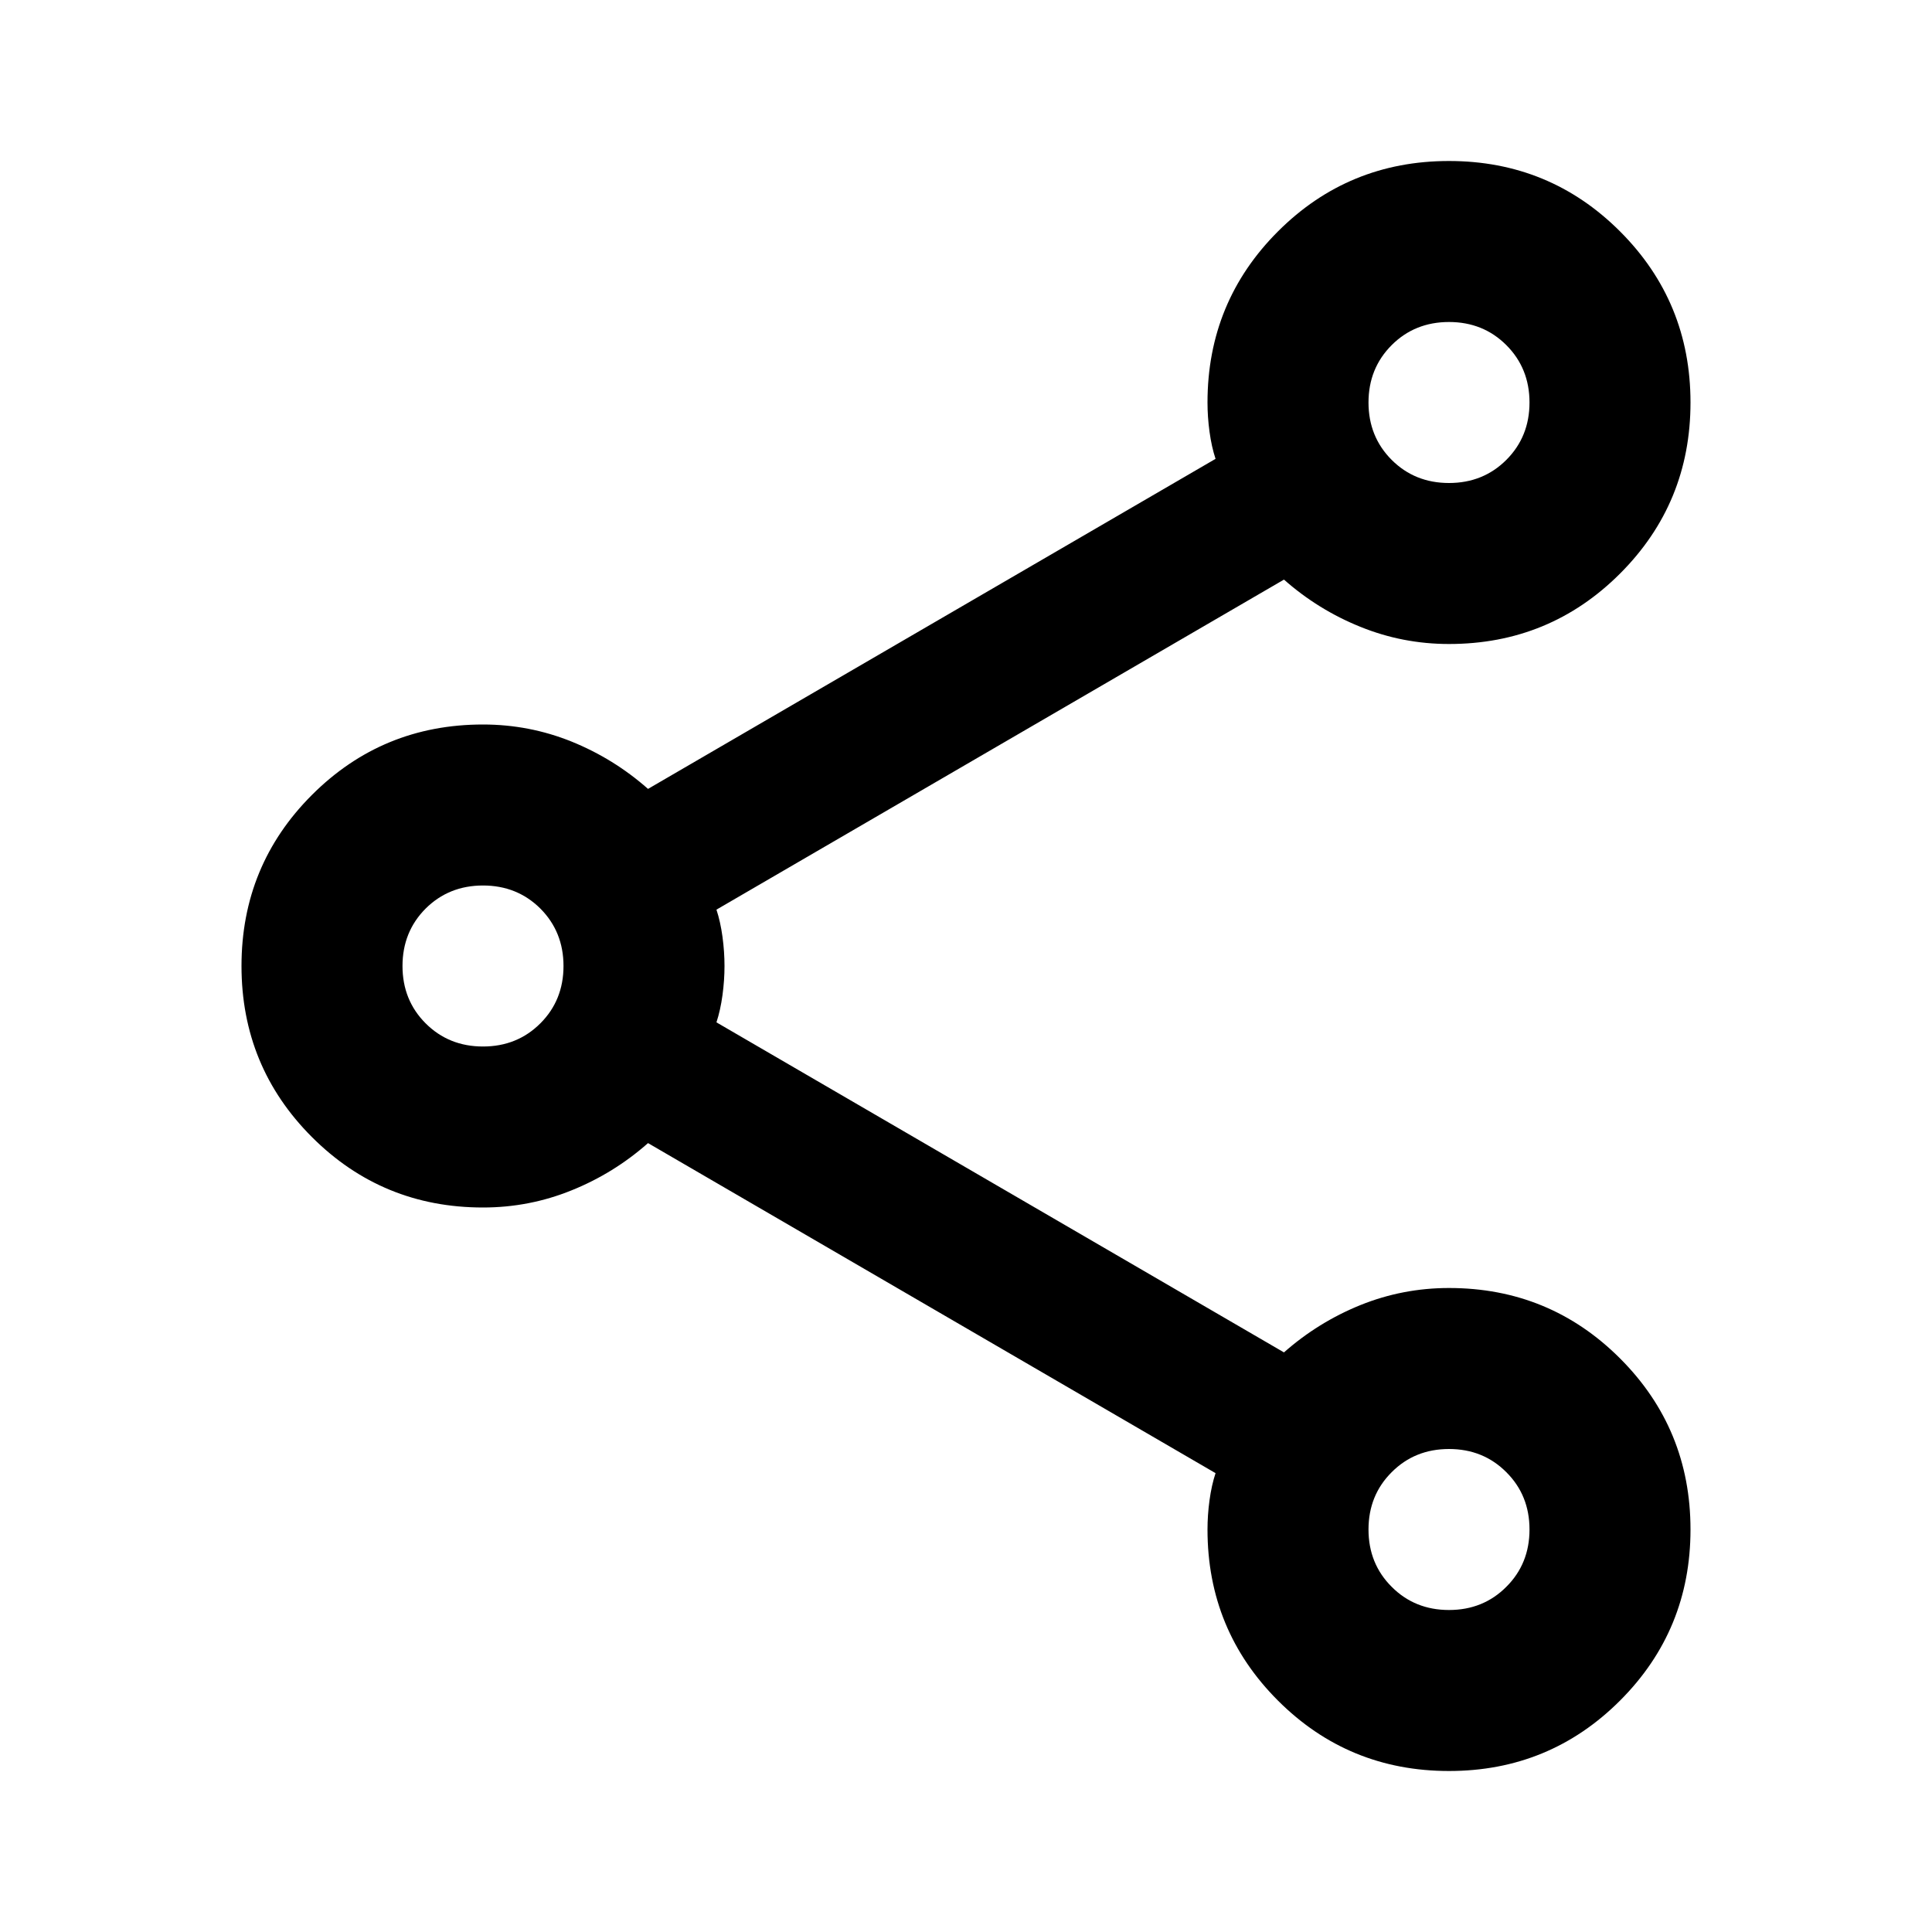
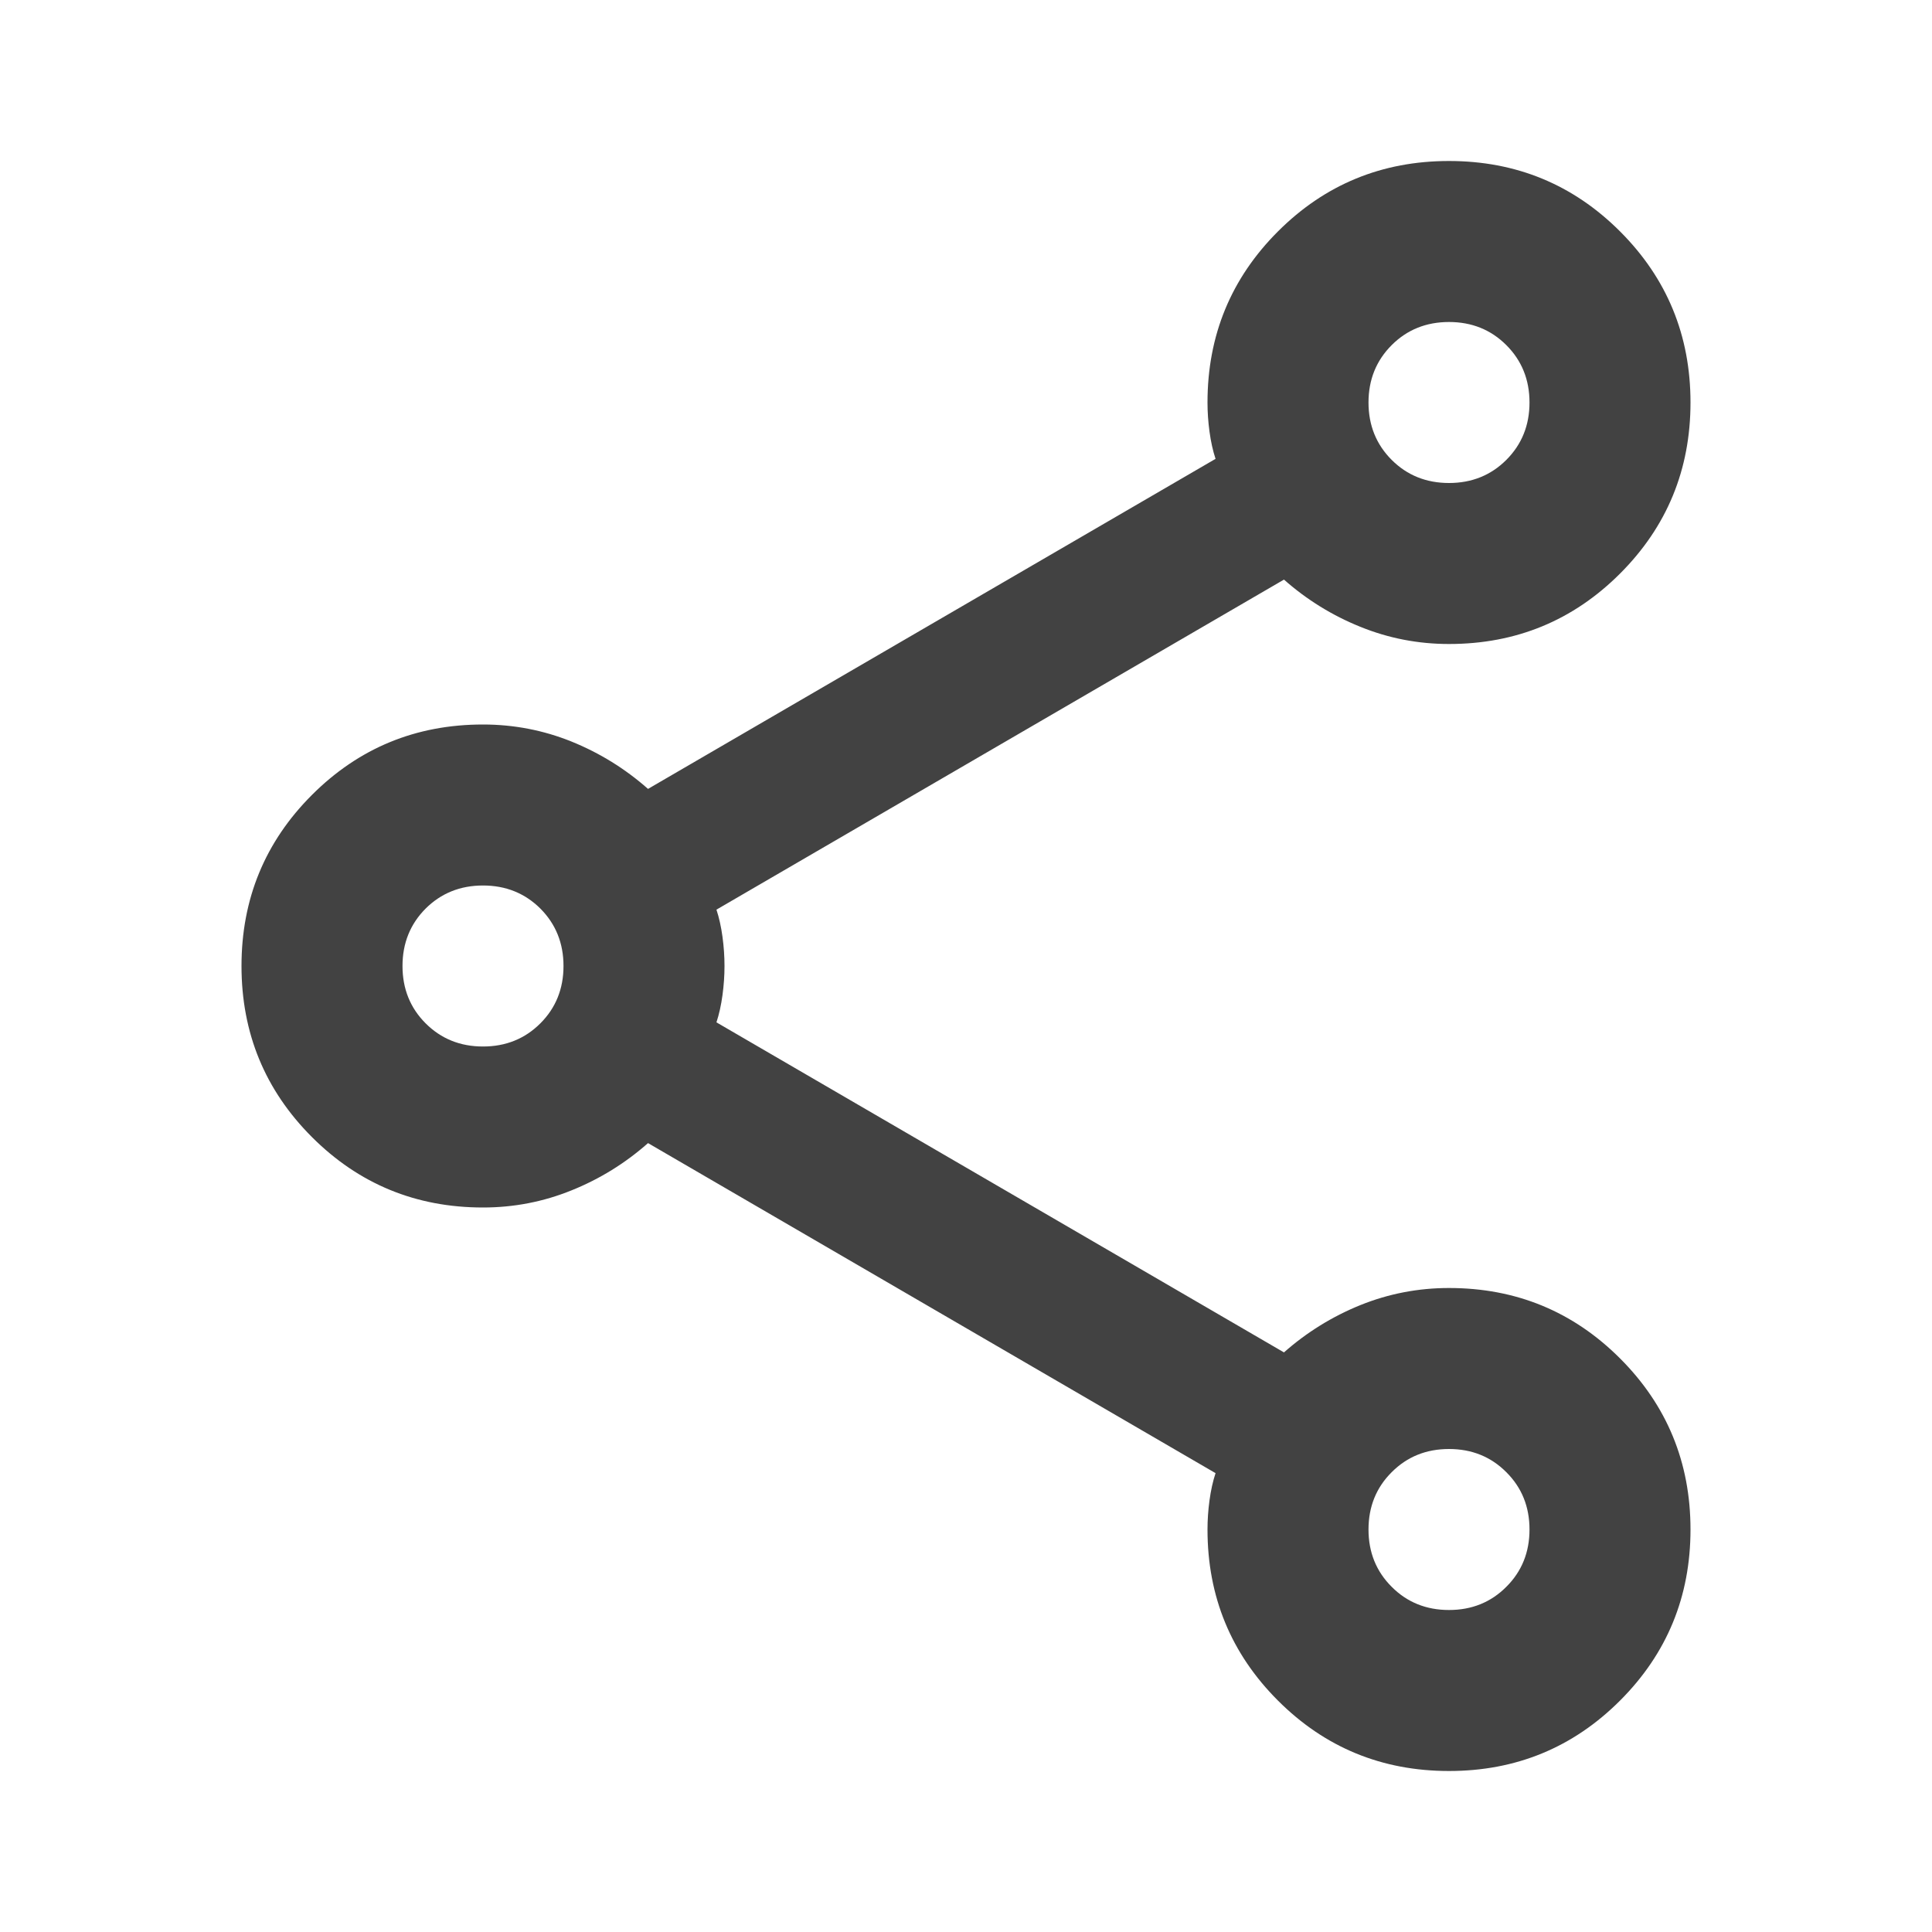
<svg xmlns="http://www.w3.org/2000/svg" width="24" height="24" viewBox="0 0 24 24" fill="none">
-   <path d="M18 22C17.167 22 16.458 21.708 15.875 21.125C15.292 20.542 15 19.833 15 19C15 18.883 15.008 18.762 15.025 18.637C15.042 18.512 15.067 18.4 15.1 18.3L8.05 14.2C7.767 14.45 7.45 14.646 7.1 14.787C6.75 14.929 6.383 15 6 15C5.167 15 4.458 14.708 3.875 14.125C3.292 13.542 3 12.833 3 12C3 11.167 3.292 10.458 3.875 9.875C4.458 9.292 5.167 9 6 9C6.383 9 6.75 9.071 7.1 9.212C7.45 9.354 7.767 9.55 8.05 9.8L15.1 5.7C15.067 5.6 15.042 5.488 15.025 5.363C15.008 5.238 15 5.117 15 5C15 4.167 15.292 3.458 15.875 2.875C16.458 2.292 17.167 2 18 2C18.833 2 19.542 2.292 20.125 2.875C20.708 3.458 21 4.167 21 5C21 5.833 20.708 6.542 20.125 7.125C19.542 7.708 18.833 8 18 8C17.617 8 17.25 7.929 16.9 7.787C16.55 7.646 16.233 7.45 15.95 7.2L8.9 11.3C8.933 11.4 8.958 11.512 8.975 11.637C8.992 11.762 9 11.883 9 12C9 12.117 8.992 12.237 8.975 12.362C8.958 12.487 8.933 12.6 8.9 12.7L15.95 16.8C16.233 16.55 16.55 16.354 16.9 16.212C17.25 16.071 17.617 16 18 16C18.833 16 19.542 16.292 20.125 16.875C20.708 17.458 21 18.167 21 19C21 19.833 20.708 20.542 20.125 21.125C19.542 21.708 18.833 22 18 22ZM18 6C18.283 6 18.521 5.904 18.712 5.713C18.904 5.521 19 5.283 19 5C19 4.717 18.904 4.479 18.712 4.287C18.521 4.096 18.283 4 18 4C17.717 4 17.479 4.096 17.288 4.287C17.096 4.479 17 4.717 17 5C17 5.283 17.096 5.521 17.288 5.713C17.479 5.904 17.717 6 18 6ZM6 13C6.283 13 6.521 12.904 6.713 12.712C6.904 12.521 7 12.283 7 12C7 11.717 6.904 11.479 6.713 11.287C6.521 11.096 6.283 11 6 11C5.717 11 5.479 11.096 5.287 11.287C5.096 11.479 5 11.717 5 12C5 12.283 5.096 12.521 5.287 12.712C5.479 12.904 5.717 13 6 13ZM18 20C18.283 20 18.521 19.904 18.712 19.712C18.904 19.521 19 19.283 19 19C19 18.717 18.904 18.479 18.712 18.288C18.521 18.096 18.283 18 18 18C17.717 18 17.479 18.096 17.288 18.288C17.096 18.479 17 18.717 17 19C17 19.283 17.096 19.521 17.288 19.712C17.479 19.904 17.717 20 18 20Z" fill="#000" />
+   <path d="M18 22C17.167 22 16.458 21.708 15.875 21.125C15.292 20.542 15 19.833 15 19C15 18.883 15.008 18.762 15.025 18.637C15.042 18.512 15.067 18.4 15.1 18.3L8.05 14.2C7.767 14.45 7.45 14.646 7.1 14.787C6.75 14.929 6.383 15 6 15C5.167 15 4.458 14.708 3.875 14.125C3.292 13.542 3 12.833 3 12C3 11.167 3.292 10.458 3.875 9.875C4.458 9.292 5.167 9 6 9C6.383 9 6.75 9.071 7.1 9.212C7.45 9.354 7.767 9.55 8.05 9.8L15.1 5.7C15.067 5.6 15.042 5.488 15.025 5.363C15.008 5.238 15 5.117 15 5C15 4.167 15.292 3.458 15.875 2.875C16.458 2.292 17.167 2 18 2C18.833 2 19.542 2.292 20.125 2.875C20.708 3.458 21 4.167 21 5C21 5.833 20.708 6.542 20.125 7.125C19.542 7.708 18.833 8 18 8C17.617 8 17.25 7.929 16.9 7.787C16.55 7.646 16.233 7.45 15.95 7.2L8.9 11.3C8.933 11.4 8.958 11.512 8.975 11.637C8.992 11.762 9 11.883 9 12C9 12.117 8.992 12.237 8.975 12.362C8.958 12.487 8.933 12.6 8.9 12.7L15.95 16.8C16.233 16.55 16.55 16.354 16.9 16.212C17.25 16.071 17.617 16 18 16C18.833 16 19.542 16.292 20.125 16.875C20.708 17.458 21 18.167 21 19C21 19.833 20.708 20.542 20.125 21.125C19.542 21.708 18.833 22 18 22ZM18 6C18.283 6 18.521 5.904 18.712 5.713C18.904 5.521 19 5.283 19 5C19 4.717 18.904 4.479 18.712 4.287C18.521 4.096 18.283 4 18 4C17.717 4 17.479 4.096 17.288 4.287C17.096 4.479 17 4.717 17 5C17 5.283 17.096 5.521 17.288 5.713C17.479 5.904 17.717 6 18 6ZM6 13C6.283 13 6.521 12.904 6.713 12.712C6.904 12.521 7 12.283 7 12C7 11.717 6.904 11.479 6.713 11.287C6.521 11.096 6.283 11 6 11C5.717 11 5.479 11.096 5.287 11.287C5.096 11.479 5 11.717 5 12C5 12.283 5.096 12.521 5.287 12.712C5.479 12.904 5.717 13 6 13ZM18 20C18.283 20 18.521 19.904 18.712 19.712C18.904 19.521 19 19.283 19 19C19 18.717 18.904 18.479 18.712 18.288C18.521 18.096 18.283 18 18 18C17.717 18 17.479 18.096 17.288 18.288C17.096 18.479 17 18.717 17 19C17 19.283 17.096 19.521 17.288 19.712C17.479 19.904 17.717 20 18 20Z" fill="#424242" />
</svg>
